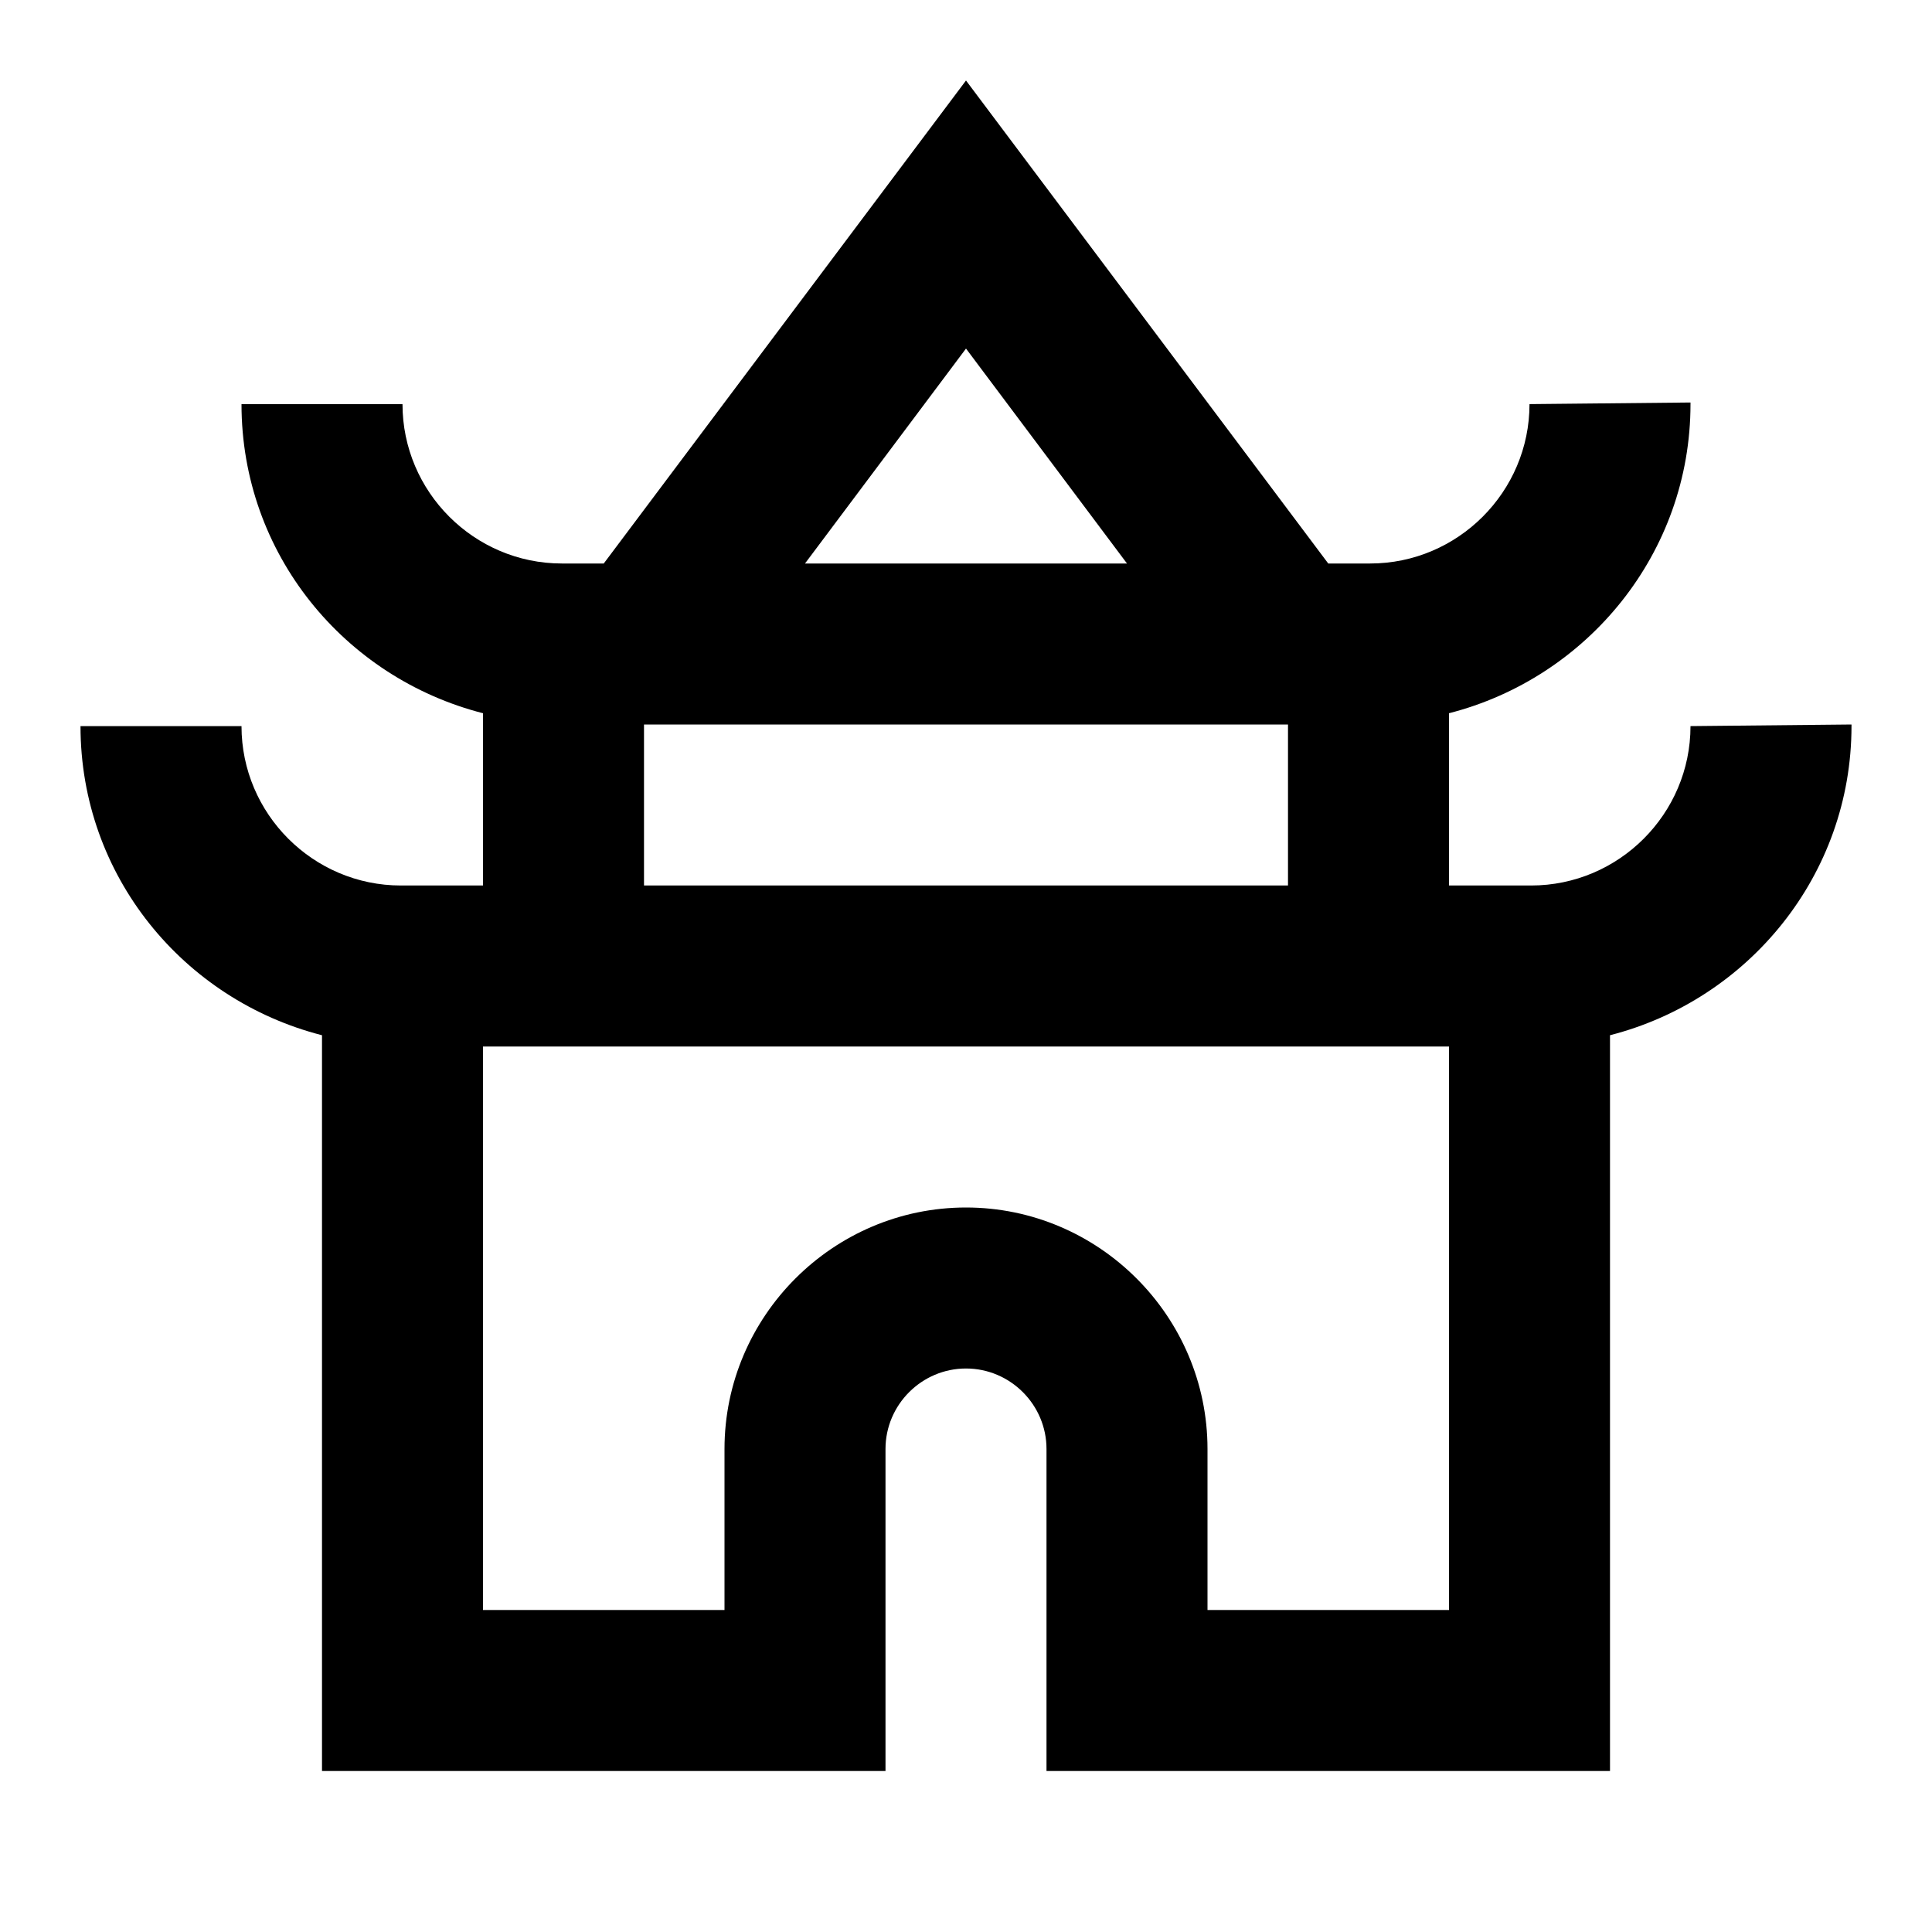
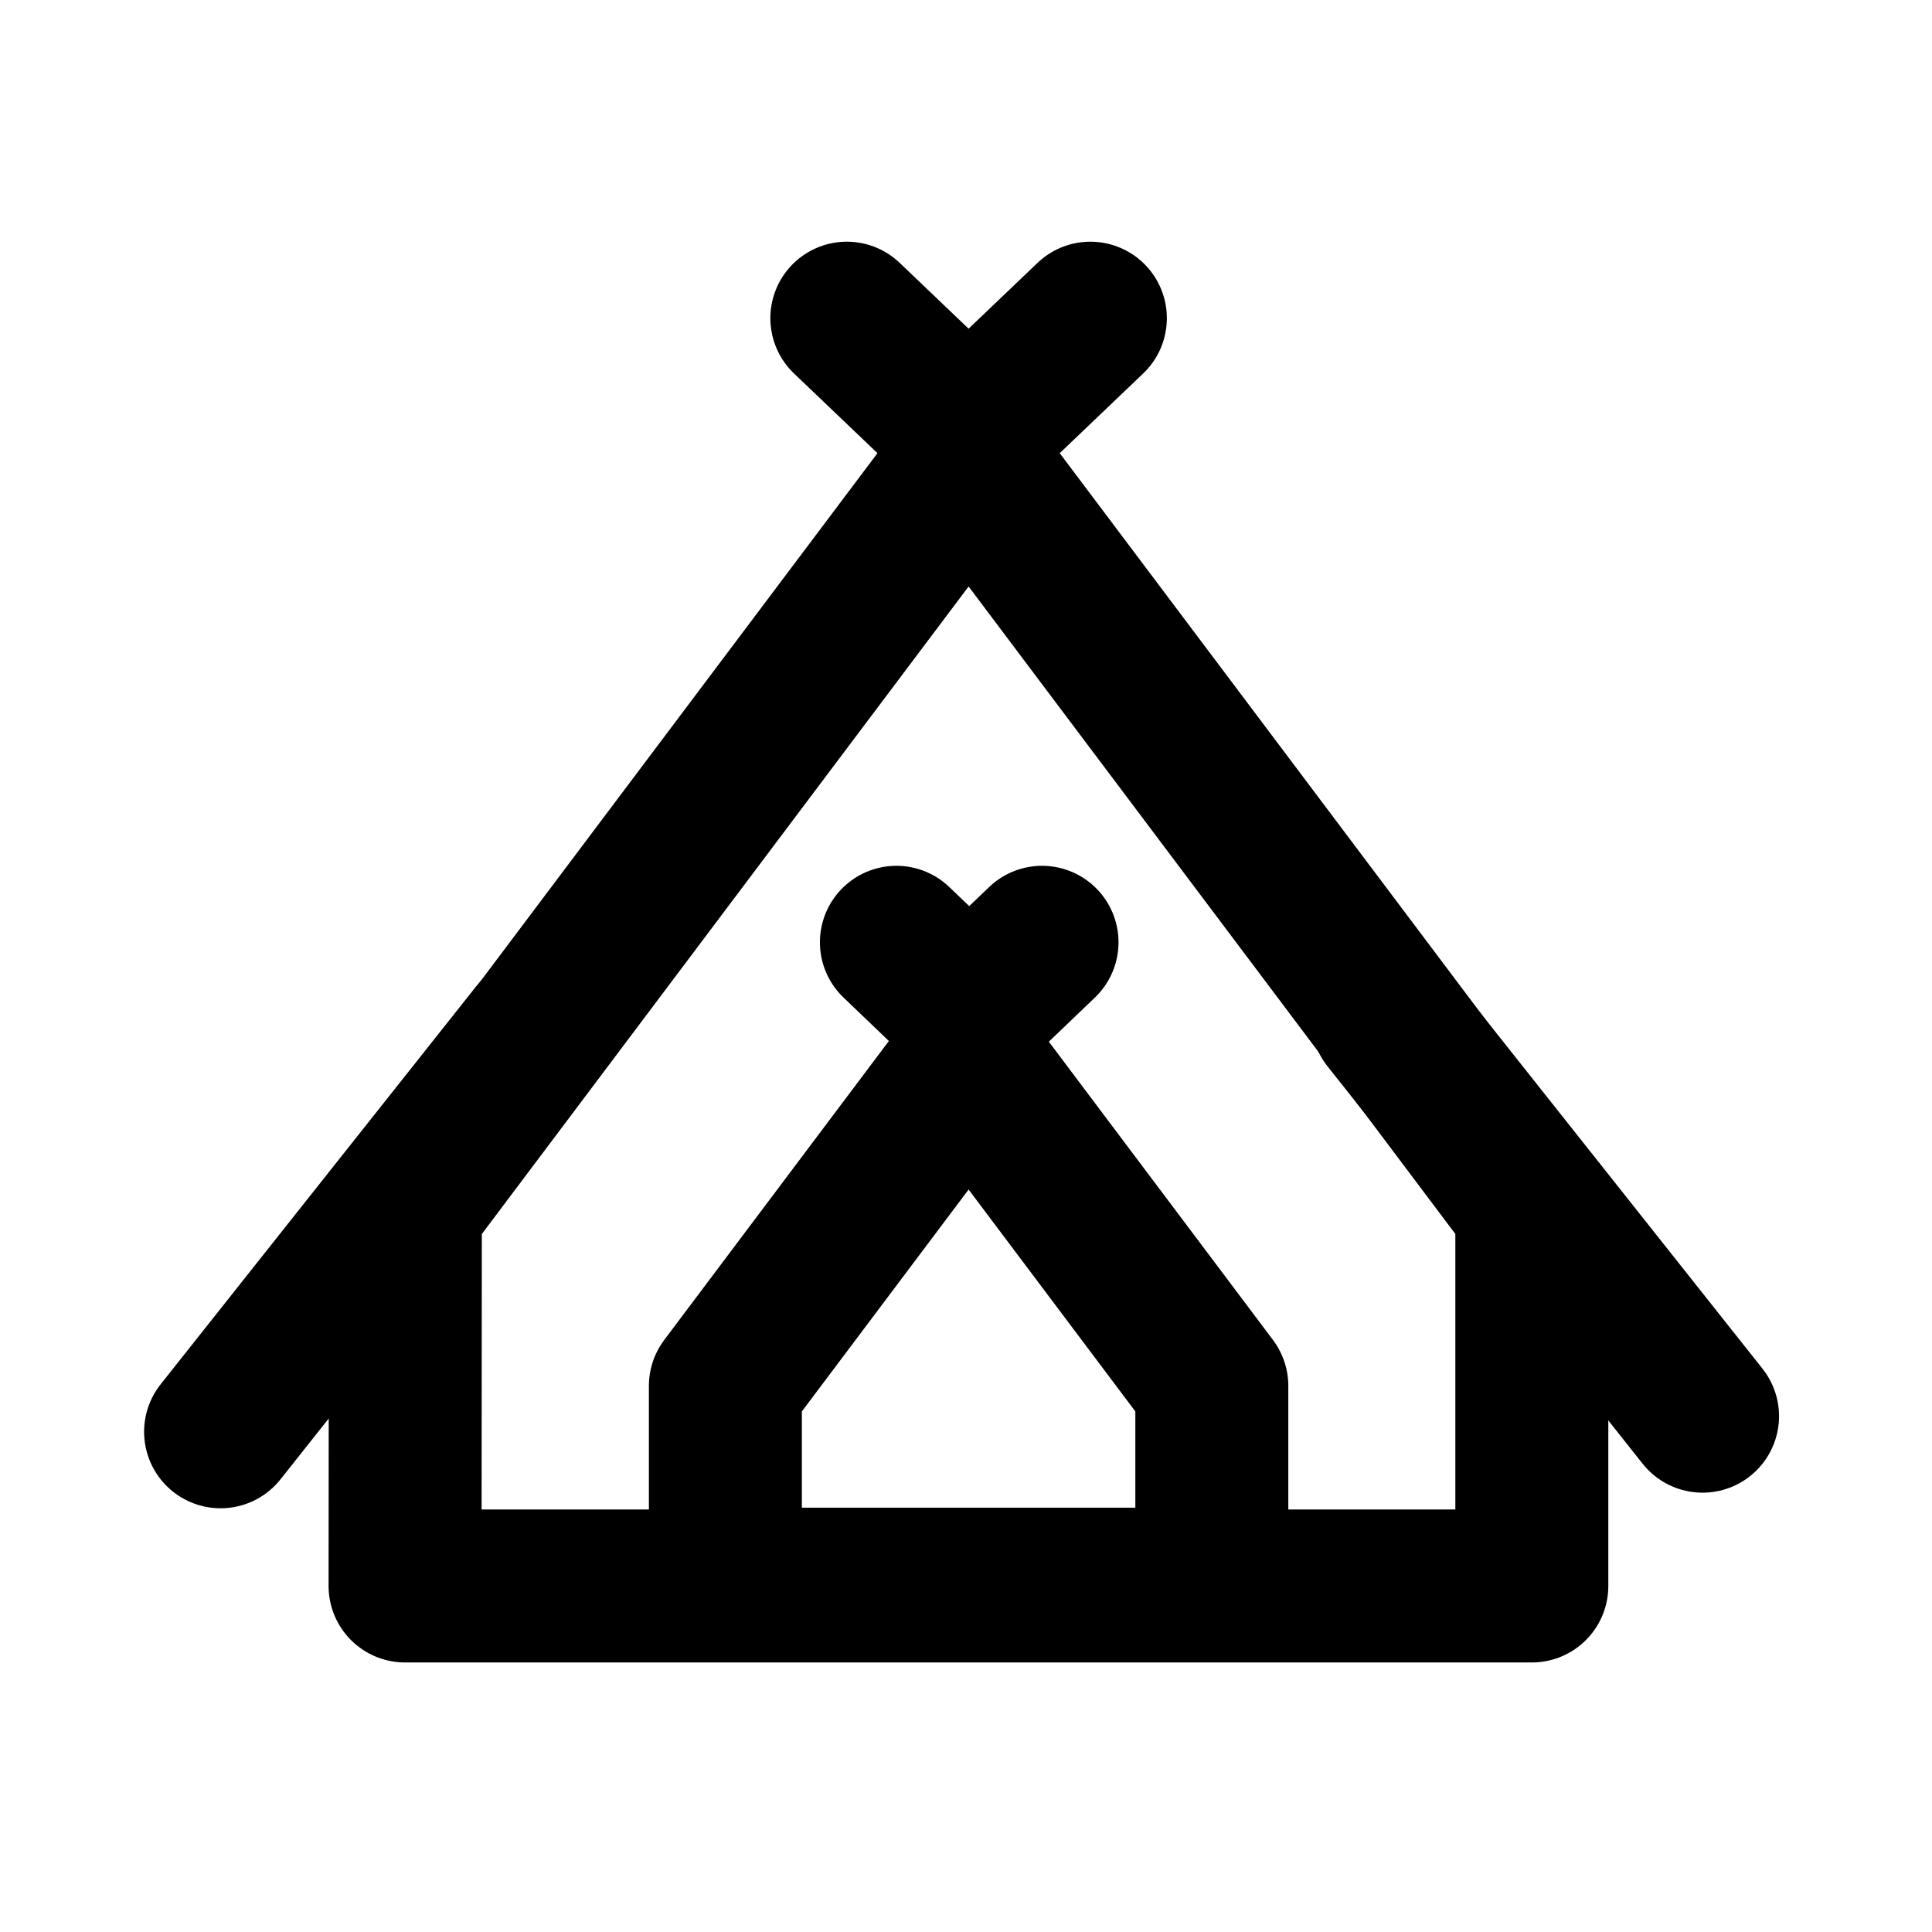
- <svg xmlns="http://www.w3.org/2000/svg" enable-background="new 0 0 24 24" height="24px" viewBox="0 0 24 24" width="24px" fill="#000000">
-   <g>
-     <rect fill="none" height="24" width="24" />
-   </g>
-   <g>
-     <path d="M21,9.02c0,1.09-0.89,1.98-1.98,1.98H18V8.86c1.72-0.44,3-1.99,3-3.84V5l-2,0.02C19,6.11,18.11,7,17.02,7H16.5L12,1L7.5,7 H6.98C5.89,7,5,6.11,5,5.02H3c0,1.86,1.28,3.4,3,3.84V11H4.98C3.89,11,3,10.11,3,9.02H1c0,1.86,1.28,3.4,3,3.84V22h7v-4 c0-0.55,0.45-1,1-1s1,0.45,1,1v4h7v-9.14c1.72-0.44,3-1.99,3-3.84V9L21,9.02z M12,4.33L14,7h-4L12,4.33z M8,9h8v2H8V9z M18,20h-3 v-2c0-1.65-1.35-3-3-3c-1.65,0-3,1.35-3,3v2H6v-7h12V20z" />
+ <svg xmlns="http://www.w3.org/2000/svg" width="6.315mm" height="6.315mm" version="1.1" viewBox="0 0 6.315 6.315" xml:space="preserve">
+   <g transform="translate(-64.973 -140.38)">
+     <g>
+       <g transform="matrix(.26458 0 0 .26458 64.955 147.51)">
+         <rect width="24" height="24" fill="none" />
+         <path d="m21 9.02c0 1.09-0.89 1.98-1.98 1.98h-1.02v-2.14c1.72-0.44 3-1.99 3-3.84v-0.02l-2 0.02c0 1.09-0.89 1.98-1.98 1.98h-0.52l-4.5-6-4.5 6h-0.52c-1.09 0-1.98-0.89-1.98-1.98h-2c0 1.86 1.28 3.4 3 3.84v2.14h-1.02c-1.09 0-1.98-0.89-1.98-1.98h-2c0 1.86 1.28 3.4 3 3.84v9.14h7v-4c0-0.55 0.45-1 1-1s1 0.45 1 1v4h7v-9.14c1.72-0.44 3-1.99 3-3.84v-0.02zm-9-4.69 2 2.67h-4zm-4 4.67h8v2h-8zm10 11h-3v-2c0-1.65-1.35-3-3-3s-3 1.35-3 3v2h-3v-7h12z" />
+       </g>
+       <g transform="matrix(.26458 0 0 .26458 72.917 148.66)">
+         <path d="m0 0h24v24h-24z" fill="none" />
+         <path d="m19 13h-6v6h-2v-6h-6v-2h6v-6h2v6h6z" />
+       </g>
+       <g transform="matrix(.26458 0 0 .26458 88.9 147.37)">
+         <rect width="24" height="24" fill="none" />
+         <path d="m19 3h-14c-1.1 0-2 0.9-2 2v14c0 1.1 0.9 2 2 2h14c1.1 0 2-0.9 2-2v-14c0-1.1-0.9-2-2-2zm-14 16v-14h6v14zm14 0h-6v-7h6zm0-9h-6v-5h6z" />
+       </g>
+       <g transform="matrix(.26458 0 0 .26458 80.585 147.14)">
+         <rect width="24" height="24" fill="none" />
+         <path d="m5 10h14v2h2v-6c0-1.1-0.9-2-2-2h-1v-2h-2v2h-8v-2h-2v2h-1c-1.11 0-1.99 0.9-1.99 2l-0.01 14c0 1.1 0.89 2 2 2h7v-2h-7zm0-4h14v2h-14zm17.84 10.28-0.71 0.71-2.12-2.12 0.71-0.71c0.39-0.39 1.02-0.39 1.41 0l0.71 0.71c0.39 0.39 0.39 1.02 0 1.41zm-3.54-0.7 2.12 2.12-5.3 5.3h-2.12v-2.12z" />
+       </g>
+     </g>
+     <g font-family="sans-serif" font-size="1.411px" font-style="italic" stroke-width=".265">
+       <text x="64.706" y="138.877" style="line-height:1.25" xml:space="preserve">
+         <tspan x="64.706" y="138.877" font-size="1.411px" stroke-width=".265">logo</tspan>
+       </text>
+       <text x="72.643" y="138.92" style="line-height:1.25" xml:space="preserve">
+         <tspan x="72.643" y="138.92" font-size="1.411px" stroke-width=".265">add</tspan>
+       </text>
+       <text x="80.581" y="138.92" style="line-height:1.25" xml:space="preserve">
+         <tspan x="80.581" y="138.92" font-size="1.411px" stroke-width=".265">calendar</tspan>
+       </text>
+       <text x="88.518" y="138.92" style="line-height:1.25" xml:space="preserve">
+         <tspan x="88.518" y="138.92" font-size="1.411px" stroke-width=".265">dashboard</tspan>
+       </text>
+     </g>
+     <rect x="64.98" y="131.14" width="6.315" height="6.315" fill="none" stroke="#000" stroke-linecap="round" stroke-width=".3" style="paint-order:fill markers stroke" />
+     <g transform="translate(.0074797 -9.2428)" fill="none" stroke="#000">
+       <path d="m66.409 144.14c-0.101-0.534-0.031-0.849-0.008-0.964 0.211-0.825 0.982-1.398 1.729-1.409 0.975 0 1.765 0.79 1.765 1.765 1e-6 0.975-0.79 1.765-1.765 1.765" stroke-linecap="round" stroke-width=".5" style="paint-order:fill markers stroke" />
+       <g>
+         <path d="m66.181 144.08s-0.604 0.702-0.282 1.166c0.322 0.464 1.89 0.772 2.11 0.79 0.625 0.049-0.09-0.846-0.405-1.256-0.315-0.41-1.422-0.699-1.422-0.699z" stroke-width=".5" />
+         <path d="m68.629 143.25c0.086 0.025 0.992 0.37 0.701-0.011-0.292-0.381-0.584-0.305-0.809-0.194-0.225 0.111-0.44 0.054-0.671-0.068-0.231-0.122-0.857 0.1-0.916 0.262-0.059 0.161 0.625 0.137 0.876 0.026 0.251-0.111 0.733-0.039 0.82-0.014z" stroke-linecap="square" stroke-width=".4" />
+         <path d="m66.854 145.77s-0.252-0.779 0.41-1.186" stroke-width=".8" />
+         <path d="m68.021 143.95 0.201 0.166 0.191-0.142" stroke-linecap="round" stroke-width=".43" />
+         <g stroke-width=".5">
+           <path d="m66.522 142.84s-0.237-0.837-0.133-1.005 0.822 0.121 0.822 0.121" />
+           <path d="m69.757 142.76s0.182-0.753 0.079-0.921c-0.103-0.168-0.826 0.08-0.826 0.08" />
+           <path d="m66.968 142.23s0.643-0.568 1.308-0.045c0.521-0.412 1.135 0.129 1.135 0.129" />
+         </g>
+       </g>
+     </g>
+     <g fill="none">
+       <rect x="64.973" y="140.38" width="6.315" height="6.315" style="paint-order:fill markers stroke" />
+       <g stroke="#000" stroke-linecap="round" stroke-width=".5">
+         <path d="m66.298 144.33 1.841-2.449 1.841 2.449v1.234h-3.683z" stroke-linejoin="round" style="paint-order:fill markers stroke" />
+         <path d="m67.741 141.42 0.398 0.38 0.398-0.38" />
+         <path d="m67.344 144.91 0.795-1.058 0.795 1.058v0.648h-1.59z" stroke-linejoin="round" style="paint-order:fill markers stroke" />
+         <g>
+           <path d="m69.508 143.71 1.03 1.299" />
+           <path d="m65.694 145.06 1.03-1.299" />
+           <path d="m67.903 143.46 0.238 0.228 0.238-0.228" />
+         </g>
+       </g>
+     </g>
+     <rect x="72.91" y="140.42" width="6.315" height="6.315" fill="none" style="paint-order:fill markers stroke" />
+     <g transform="translate(-.023836 -8.2559)" fill="none" stroke="#000" stroke-linecap="round" stroke-width=".5">
+       <path d="m76.088 150.24 0.006 3.181" />
+       <path d="m77.682 151.83-3.181 6e-3" />
+     </g>
+     <g transform="translate(-.25 -9.9722)" fill="none" stroke="#000">
+       <g stroke-linecap="round" stroke-linejoin="round">
+         <rect x="82.021" y="141.55" width="3.969" height="3.969" stroke-width=".5" style="paint-order:fill markers stroke" />
+         <path d="m82.718 141.19h0.193v0.164h-0.193z" stroke-width=".5" style="paint-order:fill markers stroke" />
+         <path d="m85.099 141.19h0.193v0.164h-0.193z" stroke-width=".5" style="paint-order:fill markers stroke" />
+       </g>
+       <g stroke-width=".5">
+         <path d="m82.021 142.88h3.969" />
+         <path d="m84.681 142.88v2.646" />
+         <path d="m83.329 142.88v2.646" />
+         <path d="m82.021 144.21h3.969" />
+       </g>
+     </g>
+     <rect x="80.848" y="140.42" width="6.315" height="6.315" fill="none" style="paint-order:fill markers stroke" />
+     <path d="m85.99 143.58v1.984h-3.969v-3.969h3.969v0.992" fill="none" stroke="#000" stroke-linejoin="round" stroke-width=".5" style="paint-order:fill markers stroke" />
+     <g transform="translate(.081942)" fill="none" stroke="#000" stroke-linecap="round" stroke-linejoin="round" stroke-width=".5">
+       <path d="m82.636 141.27h0.193v0.164h-0.193z" style="paint-order:fill markers stroke" />
+       <path d="m85.017 141.27h0.193v0.164h-0.193z" style="paint-order:fill markers stroke" />
+     </g>
+     <a transform="translate(-.15046 -.12868)">
+       <path d="m83.813 144.73c0.372-0.237 0.595-0.541 0.595-0.541v-0.475l1.008-0.95 1.287-0.059-0.532 1.01-1.008 0.713-0.772-0.233" fill="none" stroke="#000" stroke-linecap="square" stroke-linejoin="round" stroke-width=".462" />
+     </a>
+     <g fill="none" stroke="#000" stroke-width=".5">
+       <path d="m82.815 142.6h1.852" />
+       <path d="m82.815 143.4h1.058" />
+       <path d="m82.815 144.2h0.529" />
+     </g>
+     <g fill="none">
+       <path d="m91.546 141.7v3.849" stroke="#000" stroke-width=".5" />
+       <path d="m94.031 142.92-2.379-2e-3" stroke="#000" stroke-width=".5" />
+       <rect x="88.785" y="140.42" width="6.315" height="6.315" style="paint-order:fill markers stroke" />
+     </g>
+     <g fill="none" stroke="#000">
+       <path d="m93.927 145.56h-3.969v-3.969h3.969v3.969z" stroke-linejoin="round" stroke-width=".5" style="paint-order:fill markers stroke" />
+       <path d="m93.927 144.21-2.379-2e-3" stroke-width=".5" />
+     </g>
  </g>
</svg>
